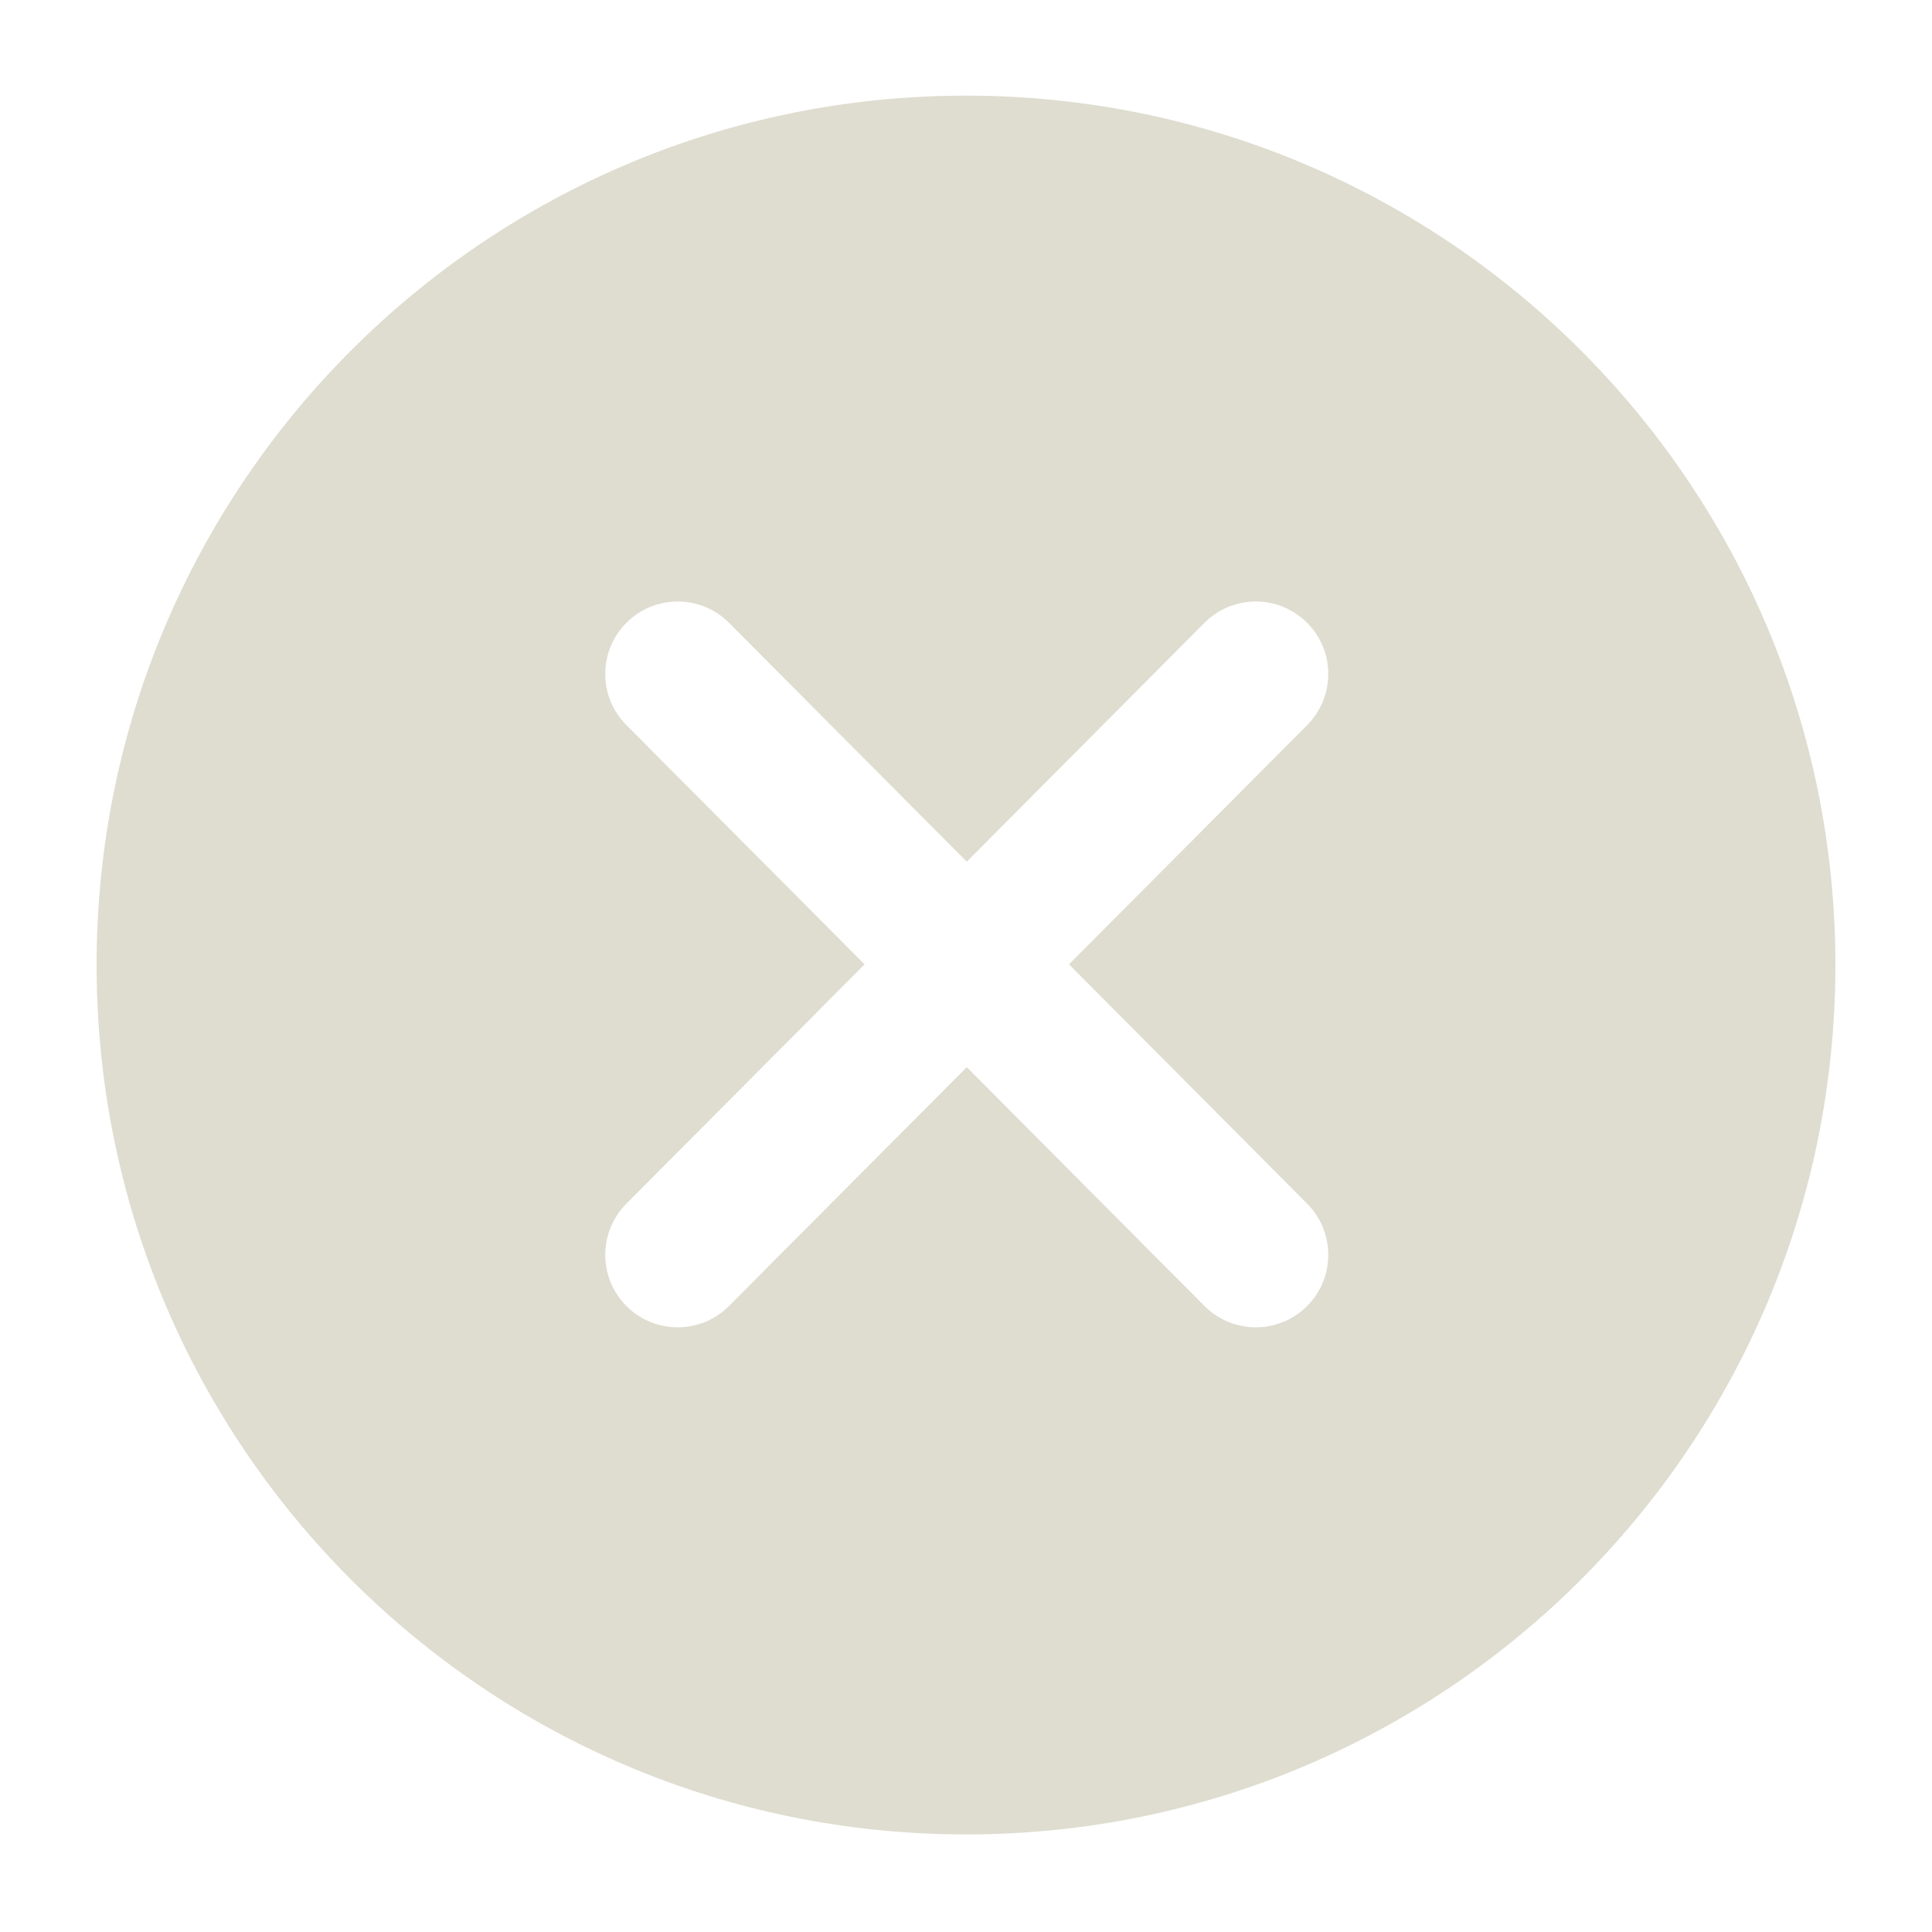
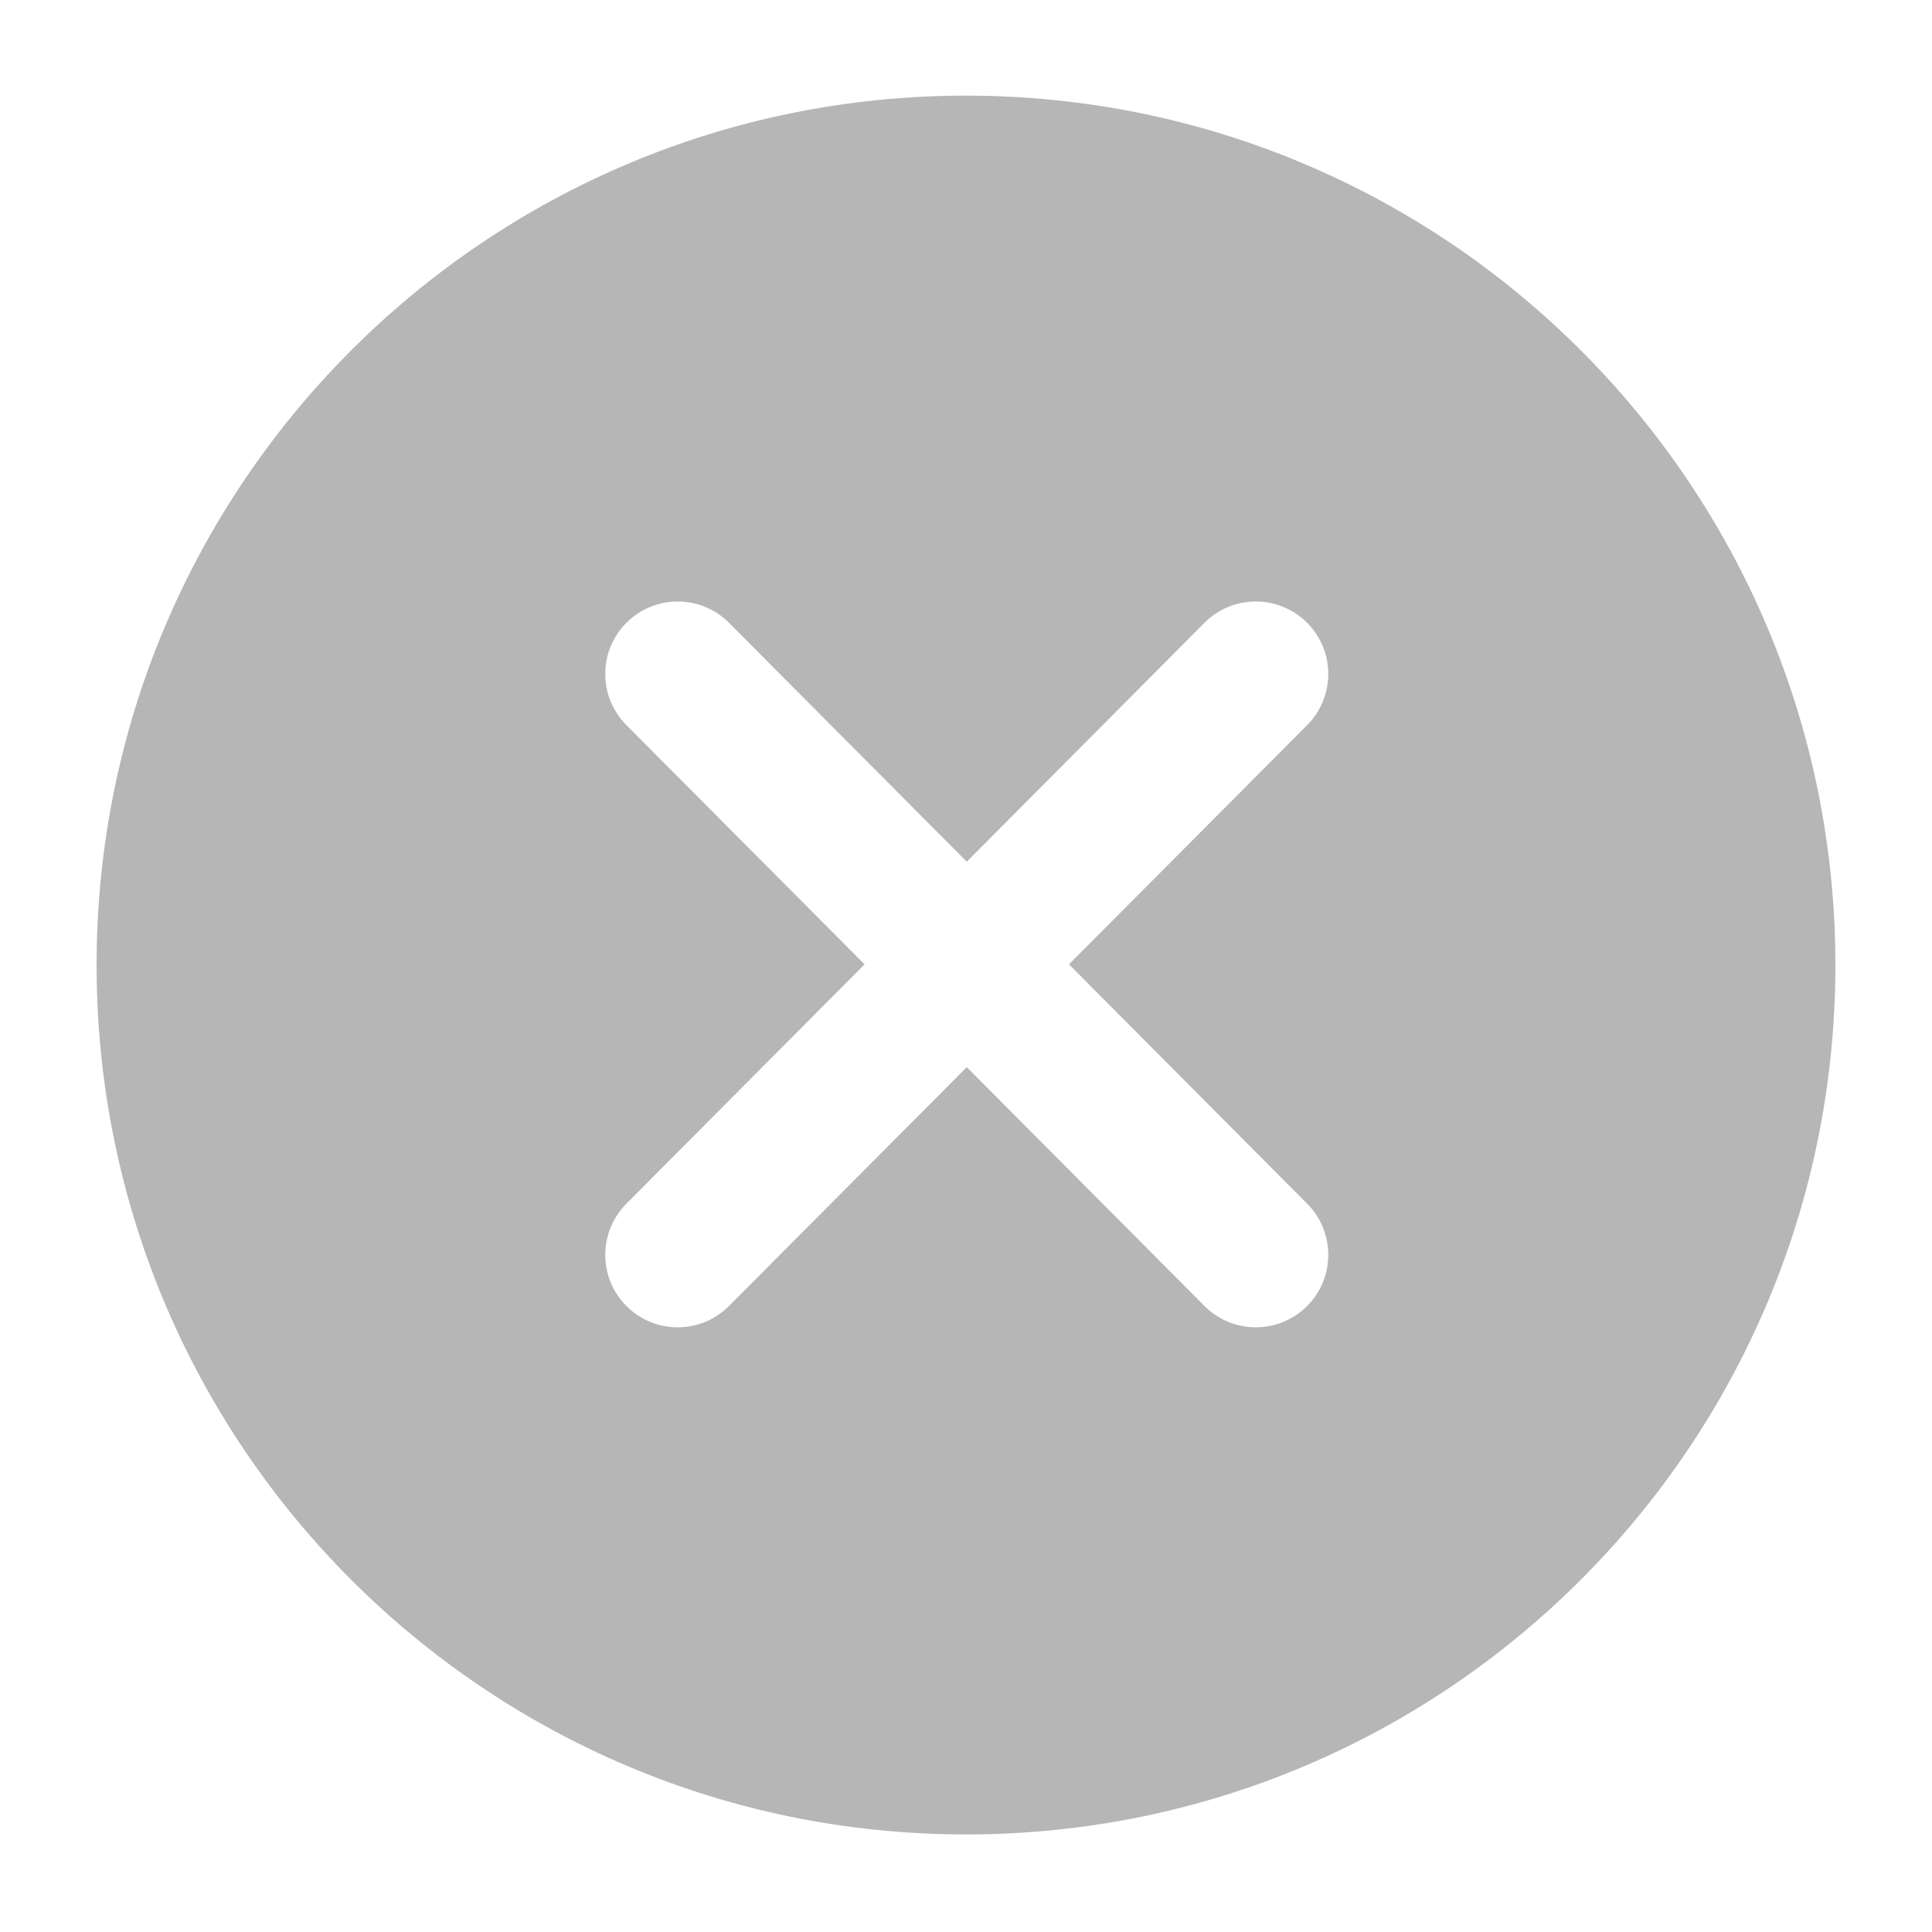
<svg xmlns="http://www.w3.org/2000/svg" width="20" height="20" viewBox="0 0 20 20" fill="none">
-   <path fill-rule="evenodd" clip-rule="evenodd" d="M10 18.99C14.971 18.99 19 14.961 19 9.99C19 5.02 14.971 0.99 10 0.99C5.029 0.99 1 5.02 1 9.99C1 14.961 5.029 18.99 10 18.99ZM6.487 6.445C6.78 6.153 7.255 6.154 7.547 6.448L10.008 8.92L12.468 6.448C12.761 6.154 13.235 6.153 13.529 6.445C13.823 6.737 13.824 7.212 13.532 7.506L11.066 9.983L13.532 12.461C13.824 12.755 13.823 13.23 13.529 13.522C13.235 13.814 12.761 13.813 12.468 13.519L10.008 11.047L7.547 13.519C7.255 13.813 6.78 13.814 6.487 13.522C6.193 13.23 6.192 12.755 6.484 12.461L8.95 9.983L6.484 7.506C6.192 7.212 6.193 6.737 6.487 6.445Z" fill="#DFDDD0" />
+   <path fill-rule="evenodd" clip-rule="evenodd" d="M10 18.99C14.971 18.99 19 14.961 19 9.99C19 5.02 14.971 0.99 10 0.99C5.029 0.99 1 5.02 1 9.99C1 14.961 5.029 18.99 10 18.99ZM6.487 6.445C6.78 6.153 7.255 6.154 7.547 6.448L10.008 8.92L12.468 6.448C12.761 6.154 13.235 6.153 13.529 6.445C13.823 6.737 13.824 7.212 13.532 7.506L11.066 9.983L13.532 12.461C13.824 12.755 13.823 13.23 13.529 13.522C13.235 13.814 12.761 13.813 12.468 13.519L10.008 11.047L7.547 13.519C7.255 13.813 6.78 13.814 6.487 13.522C6.193 13.23 6.192 12.755 6.484 12.461L8.95 9.983L6.484 7.506C6.192 7.212 6.193 6.737 6.487 6.445Z" fill="#B6B6B6" />
</svg>
